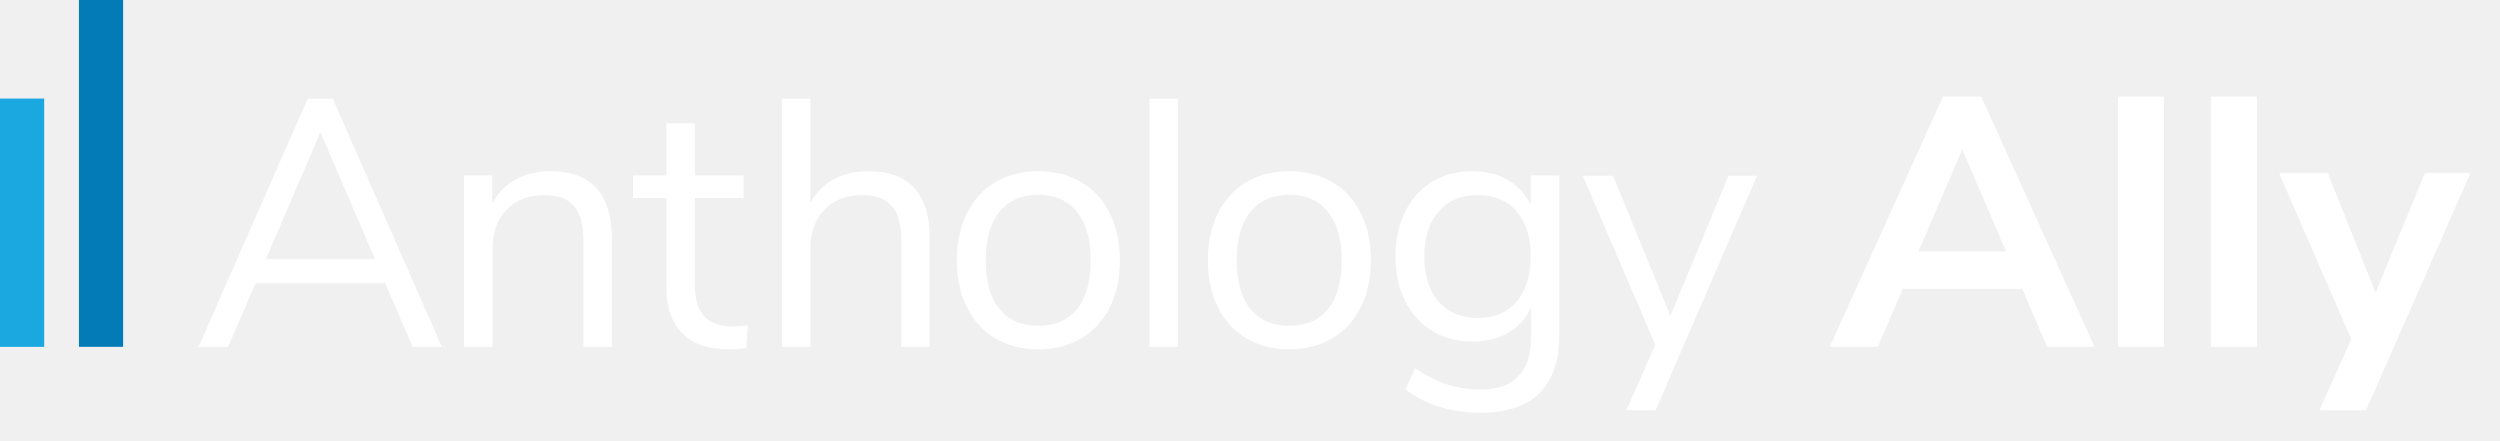
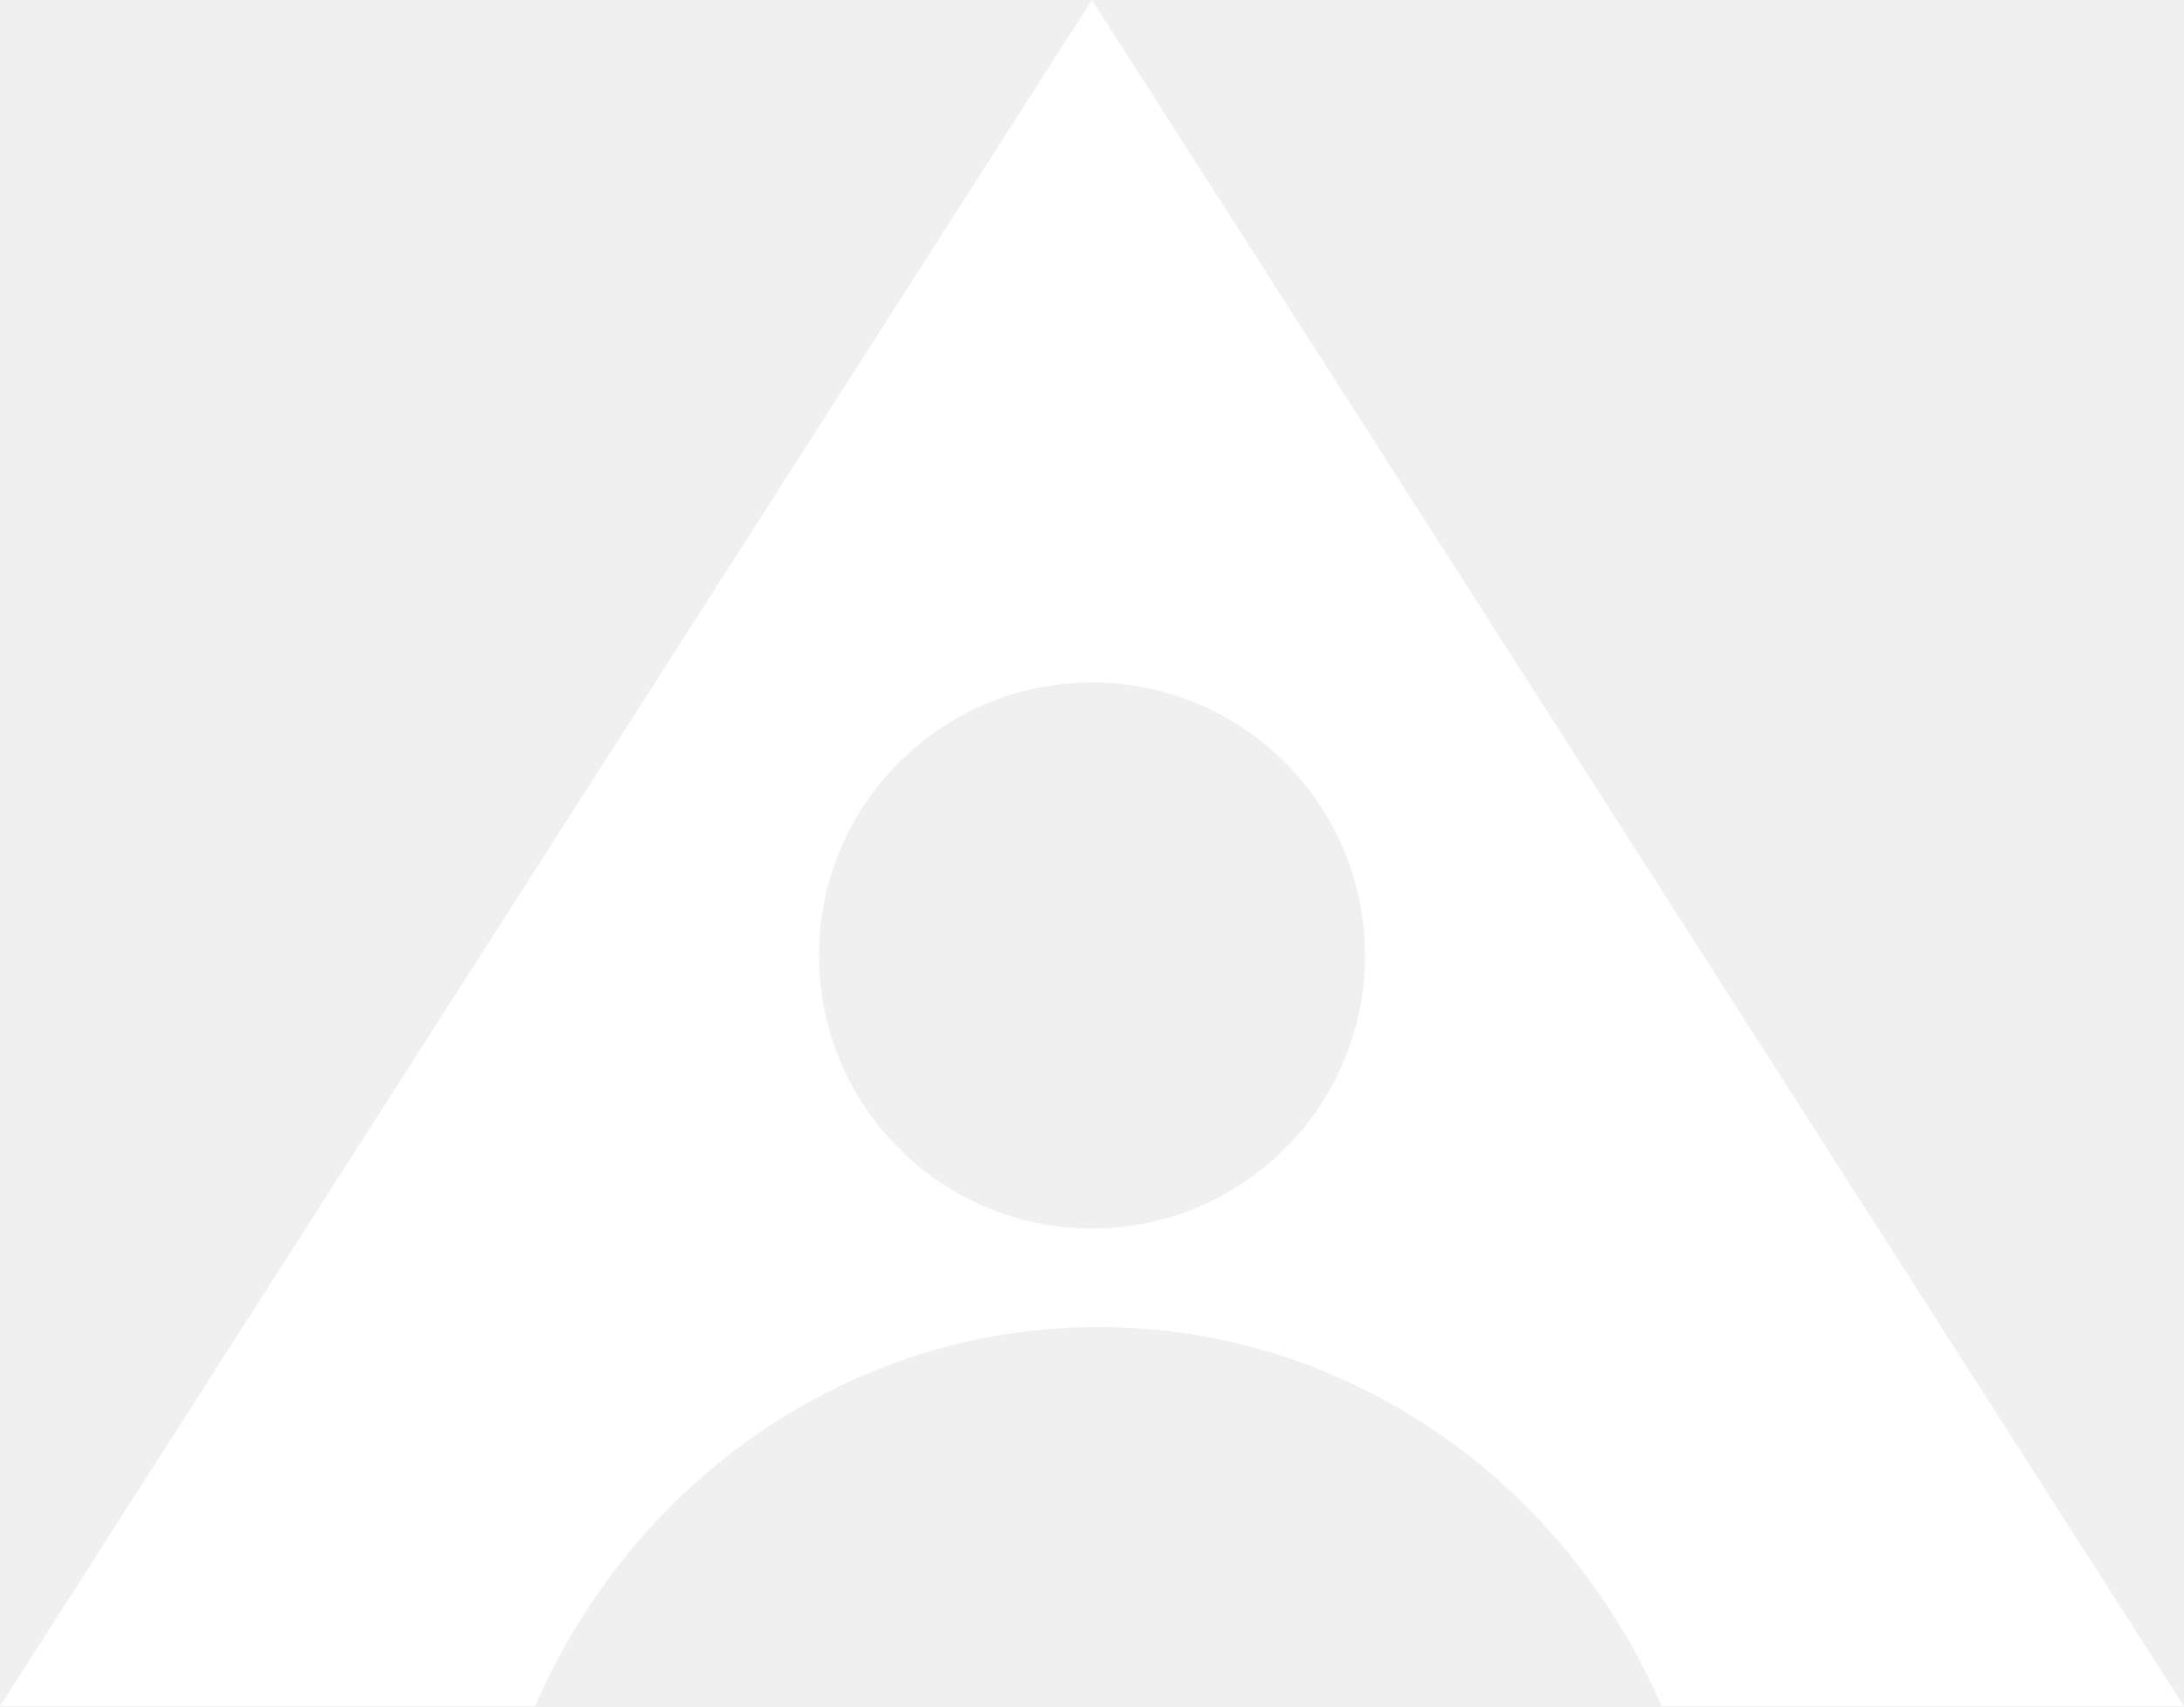
- <svg xmlns="http://www.w3.org/2000/svg" id="Layer_1" viewBox="0 0 720.8 127">
-   <defs>
-     <style>.cls-1{fill:#027bb6;}.cls-2{fill:#fff;}.cls-3{fill:#1ba8e1;}</style>
-   </defs>
-   <rect class="cls-1" x="22.76" y="0" width="12.74" height="100" />
-   <rect class="cls-3" y="28.42" width="12.74" height="71.59" />
-   <g>
-     <path class="cls-2" d="M118.97,100l-7.92-18.37h-37.35l-7.92,18.37h-8.53L88.72,28.44h7.21l31.46,71.56h-8.42Zm-42.33-25.27h31.47l-15.73-36.64-15.73,36.64Z" />
-     <path class="cls-2" d="M176.42,68.94v31.06h-8.22v-30.55c0-4.6-.9-7.95-2.69-10.05-1.79-2.1-4.65-3.15-8.58-3.15-4.53,0-8.15,1.39-10.86,4.16-2.71,2.78-4.06,6.53-4.06,11.27v28.32h-8.22V50.57h8.12v8.12c1.62-3.04,3.89-5.36,6.8-6.95,2.91-1.59,6.22-2.38,9.95-2.38,11.84,0,17.76,6.53,17.76,19.59Z" />
-     <path class="cls-2" d="M215.6,93.81l-.41,6.5c-1.56,.27-3.25,.41-5.08,.41-5.96,0-10.44-1.56-13.45-4.67-3.01-3.11-4.52-7.44-4.52-12.99v-25.98h-9.64v-6.5h9.64v-15.02h8.22v15.02h14.01v6.5h-14.01v25.38c0,7.78,3.59,11.67,10.76,11.67,1.49,0,2.98-.1,4.47-.3Z" />
-     <path class="cls-2" d="M268.07,68.94v31.06h-8.22v-30.55c0-4.6-.9-7.95-2.69-10.05-1.79-2.1-4.65-3.15-8.58-3.15-4.53,0-8.15,1.39-10.86,4.16-2.71,2.78-4.06,6.53-4.06,11.27v28.32h-8.22V28.44h8.22v30.04c1.62-2.98,3.87-5.24,6.75-6.8,2.88-1.56,6.17-2.33,9.9-2.33,11.84,0,17.76,6.53,17.76,19.59Z" />
-     <path class="cls-2" d="M287,97.57c-3.55-2.1-6.29-5.09-8.22-8.98-1.93-3.89-2.89-8.41-2.89-13.55s.96-9.66,2.89-13.55c1.93-3.89,4.67-6.88,8.22-8.98,3.55-2.1,7.66-3.15,12.33-3.15s8.8,1.05,12.38,3.15c3.59,2.1,6.34,5.09,8.27,8.98,1.93,3.89,2.89,8.41,2.89,13.55s-.96,9.66-2.89,13.55c-1.93,3.89-4.69,6.89-8.27,8.98-3.59,2.1-7.71,3.15-12.38,3.15s-8.78-1.05-12.33-3.15Zm23.55-8.48c2.6-3.21,3.91-7.9,3.91-14.06s-1.32-10.67-3.96-13.96c-2.64-3.28-6.36-4.92-11.16-4.92s-8.53,1.64-11.17,4.92c-2.64,3.28-3.96,7.93-3.96,13.96s1.3,10.76,3.91,14.01c2.6,3.25,6.34,4.87,11.22,4.87s8.61-1.61,11.22-4.82Z" />
-     <path class="cls-2" d="M331.41,100V28.44h8.22V100h-8.22Z" />
-     <path class="cls-2" d="M359.37,97.57c-3.55-2.1-6.29-5.09-8.22-8.98-1.93-3.89-2.89-8.41-2.89-13.55s.96-9.66,2.89-13.55c1.93-3.89,4.67-6.88,8.22-8.98,3.55-2.1,7.66-3.15,12.33-3.15s8.8,1.05,12.38,3.15c3.59,2.1,6.34,5.09,8.27,8.98,1.93,3.89,2.89,8.41,2.89,13.55s-.96,9.66-2.89,13.55c-1.93,3.89-4.69,6.89-8.27,8.98-3.59,2.1-7.71,3.15-12.38,3.15s-8.78-1.05-12.33-3.15Zm23.55-8.48c2.6-3.21,3.91-7.9,3.91-14.06s-1.32-10.67-3.96-13.96c-2.64-3.28-6.36-4.92-11.16-4.92s-8.53,1.64-11.17,4.92c-2.64,3.28-3.96,7.93-3.96,13.96s1.3,10.76,3.91,14.01c2.6,3.25,6.34,4.87,11.22,4.87s8.61-1.61,11.22-4.82Z" />
-     <path class="cls-2" d="M449.55,50.57v46.08c0,7.38-1.9,12.94-5.68,16.7-3.79,3.75-9.41,5.63-16.85,5.63-8.66,0-15.94-2.23-21.82-6.7l2.74-6.09c3.31,2.17,6.43,3.72,9.34,4.67,2.91,.95,6.16,1.42,9.74,1.42,4.74,0,8.32-1.27,10.76-3.81,2.44-2.54,3.65-6.24,3.65-11.11v-8.73c-1.42,3.18-3.6,5.62-6.55,7.31s-6.41,2.54-10.4,2.54c-4.33,0-8.17-1.01-11.52-3.04s-5.96-4.91-7.82-8.63c-1.86-3.72-2.79-8.02-2.79-12.89s.93-9.17,2.79-12.89c1.86-3.72,4.47-6.6,7.82-8.63s7.19-3.04,11.52-3.04c3.92,0,7.34,.85,10.25,2.54,2.91,1.69,5.11,4.1,6.6,7.21v-8.53h8.22Zm-12.28,36.39c2.71-3.15,4.06-7.49,4.06-13.04s-1.34-9.79-4.01-12.94c-2.67-3.15-6.41-4.72-11.22-4.72s-8.58,1.57-11.32,4.72c-2.74,3.15-4.11,7.46-4.11,12.94s1.37,9.9,4.11,13.04c2.74,3.15,6.51,4.72,11.32,4.72s8.46-1.57,11.17-4.72Z" />
-     <path class="cls-2" d="M498.37,50.67h8.22l-29.23,67.6h-8.42l8.32-18.88-20.91-48.72h8.73l16.54,40.4,16.75-40.4Z" />
-   </g>
-   <g>
-     <path class="cls-2" d="M571.32,28.02c-.05-.11-.16-.18-.27-.18h-10.66c-.12,0-.22,.07-.27,.18l-32.38,71.56c-.04,.09-.03,.2,.02,.29s.15,.14,.25,.14h13.19c.12,0,.23-.07,.28-.18l7.13-16.57h34.42l7.13,16.57c.05,.11,.16,.18,.28,.18h12.99c.1,0,.2-.05,.25-.14s.06-.19,.02-.29l-32.38-71.56Zm7.09,44.48h-25.28l12.64-29.39,12.64,29.39Z" />
-     <rect class="cls-2" x="610.64" y="27.84" width="13.29" height="72.16" rx=".3" ry=".3" />
-     <rect class="cls-2" x="637.43" y="27.84" width="13.29" height="72.16" rx=".3" ry=".3" />
-     <path class="cls-2" d="M712.08,50c-.06-.08-.15-.14-.25-.14h-12.48c-.12,0-.23,.07-.28,.19l-14.13,34.33-13.73-34.33c-.05-.11-.16-.19-.28-.19h-13.4c-.1,0-.2,.05-.25,.14-.06,.08-.06,.19-.02,.28l20.65,47.48-8.98,20.08c-.04,.09-.03,.2,.02,.29,.06,.09,.15,.14,.25,.14h12.79c.12,0,.23-.07,.27-.18l29.84-67.8c.04-.09,.03-.2-.02-.28Z" />
+ <svg xmlns="http://www.w3.org/2000/svg" width="32px" height="25px" viewBox="0 0 32 25" version="1.1">
+   <g id="home" stroke="none" stroke-width="1" fill="none" fill-rule="evenodd">
+     <g id="1440-ally.ac-home" transform="translate(-47, -27)" fill="#FFFFFF">
+       <g id="heading">
+         <g id="allyLogo" transform="translate(47, 27)">
+           <path d="M12,14 C12,11.792 13.79,10 16,10 C18.21,10 20,11.792 20,14 C20,16.208 18.21,18 16,18 C13.79,18 12,16.208 12,14 L12,14 Z M0,25 L7.84,25 C9.259,21.726 12.421,19.444 16.094,19.444 C19.767,19.444 22.928,21.726 24.347,25 L32,25 L15.998,0 L0,25 Z" id="Fill-1" />
+         </g>
+       </g>
+     </g>
  </g>
</svg>
